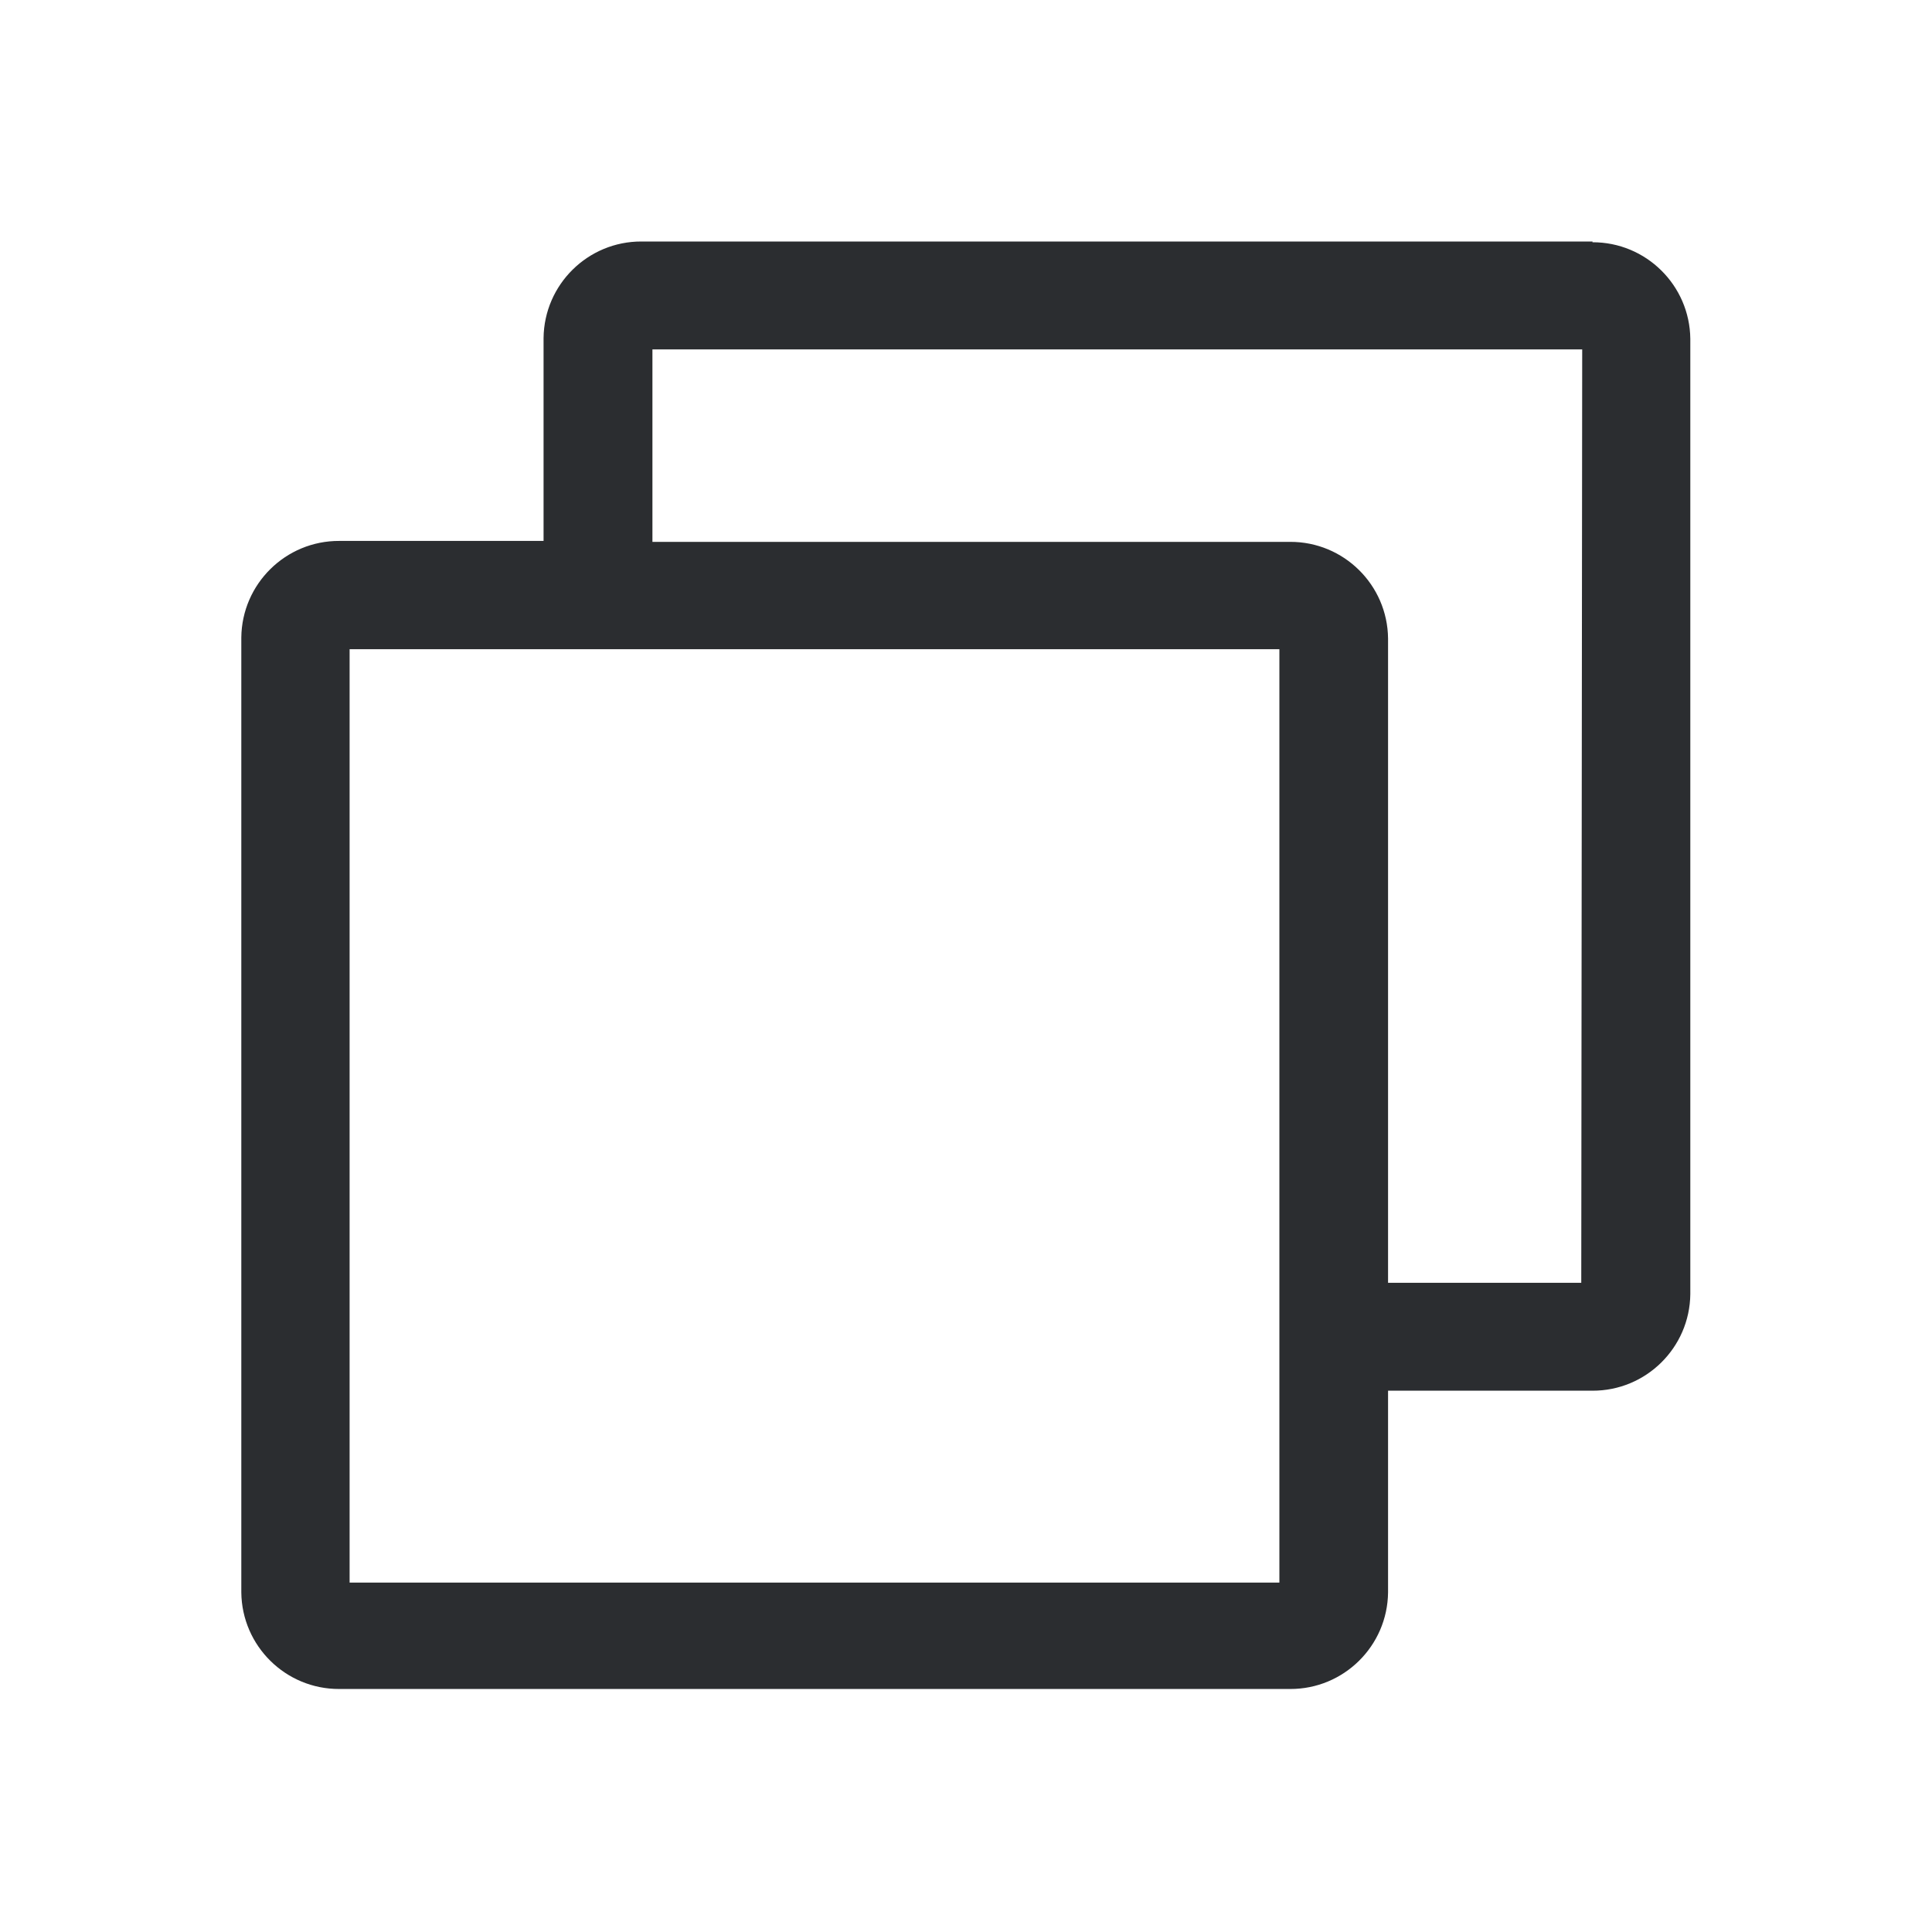
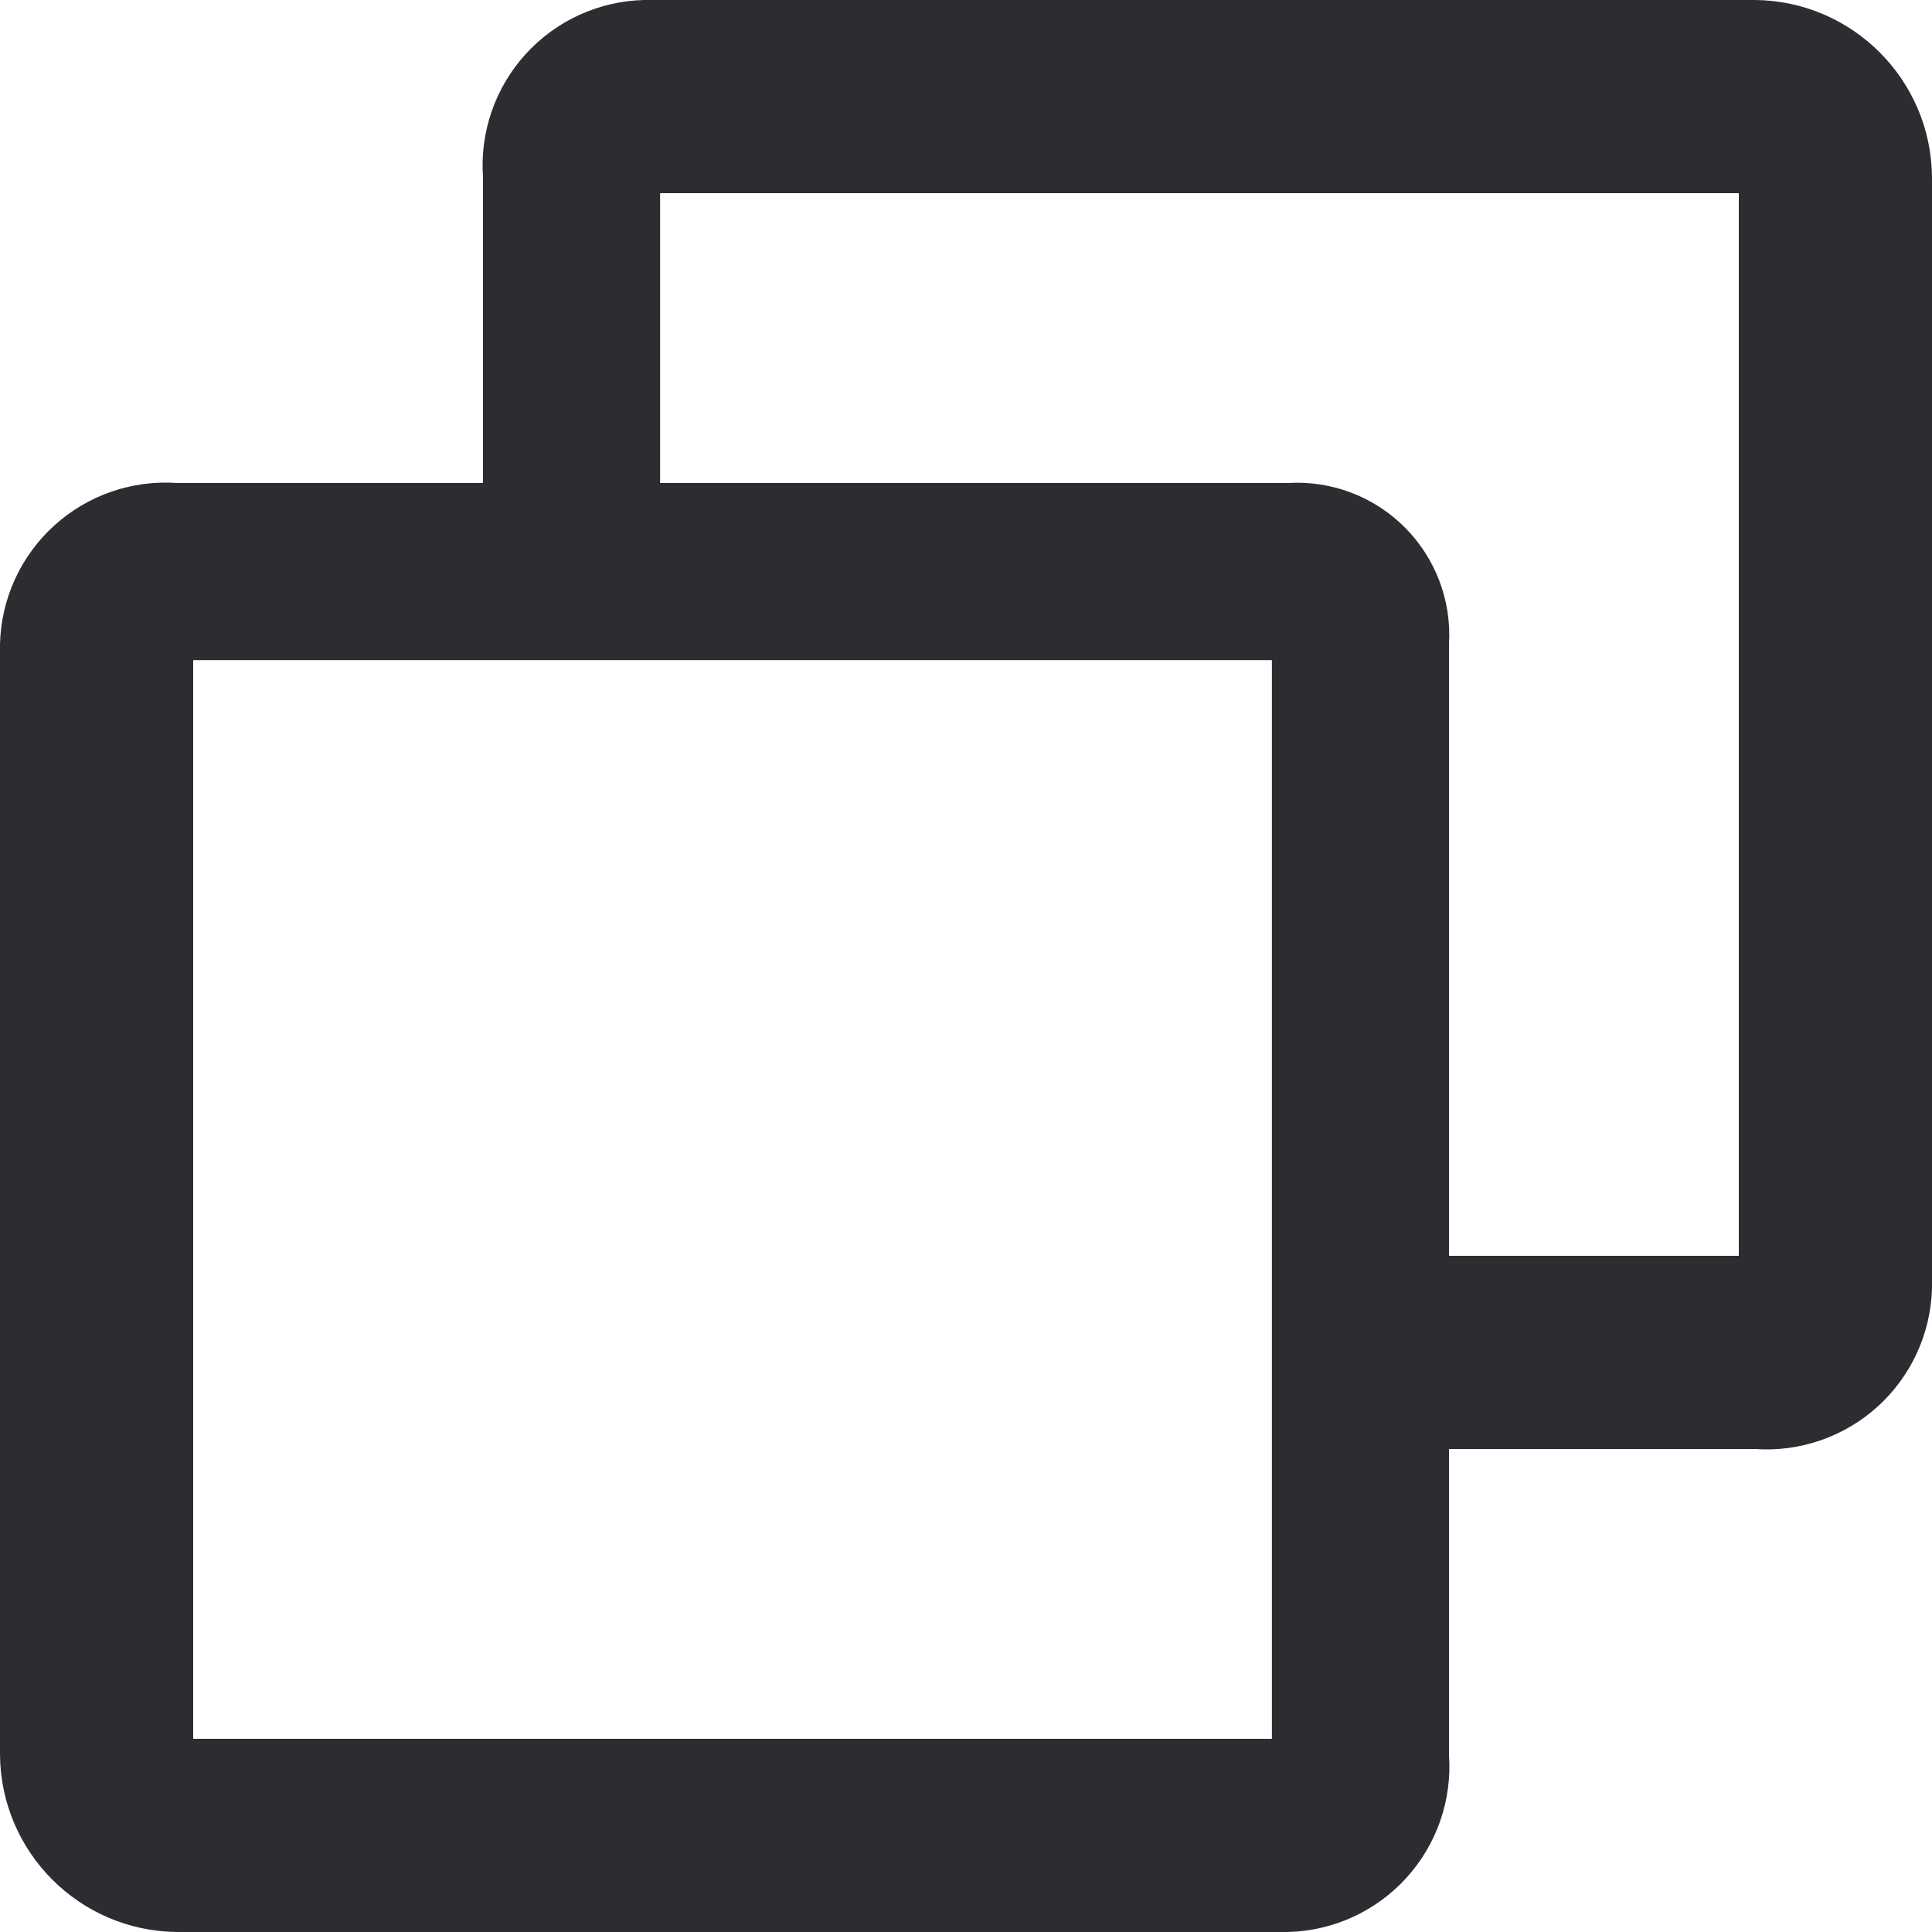
- <svg xmlns="http://www.w3.org/2000/svg" t="1759152857214" class="icon" viewBox="0 0 1024 1024" version="1.1" p-id="17677" width="128" height="128">
-   <path d="M844.1 128H340c-28.4-0.1-51.6 22.8-51.9 51.2v107.5H179.8c-28.4-0.1-51.6 22.8-51.9 51.2V844c0.3 28.4 23.5 51.3 51.9 51.2h504c28.4 0.1 51.6-22.8 51.9-51.2V737.1H844c28.4 0.1 51.6-22.8 51.9-51.2V179.6c-0.3-28.4-23.5-51.3-51.9-51.2l0.1-0.4z m-166 710.8H185.3V344.1h492.8v494.7z m160-158.9H735.7V338.4c-0.3-28.4-23.5-51.3-51.9-51.2h-338v-102h492.8l-0.5 494.7z" fill="#2b2d30" p-id="17678" />
+ <svg xmlns="http://www.w3.org/2000/svg" class="icon" viewBox="0 0 1024 1024" version="1.1" id="mx_n_1759153971469" width="128" height="128">
+   <path d="M93.867 1024A94.72 94.72 0 0 1 0 930.133V341.333a87.723 87.723 0 0 1 93.867-85.333H256V93.867A87.723 87.723 0 0 1 341.333 0h588.8A94.72 94.72 0 0 1 1024 93.867V682.667a87.723 87.723 0 0 1-93.867 85.333H768v162.133A87.723 87.723 0 0 1 682.667 1024z m580.267-102.4V349.867H102.4v571.733h571.733z m247.467-247.467V102.4H349.867V256H682.667a80.64 80.64 0 0 1 85.333 85.333v324.267h153.6z" fill="#2b2d30" />
</svg>
